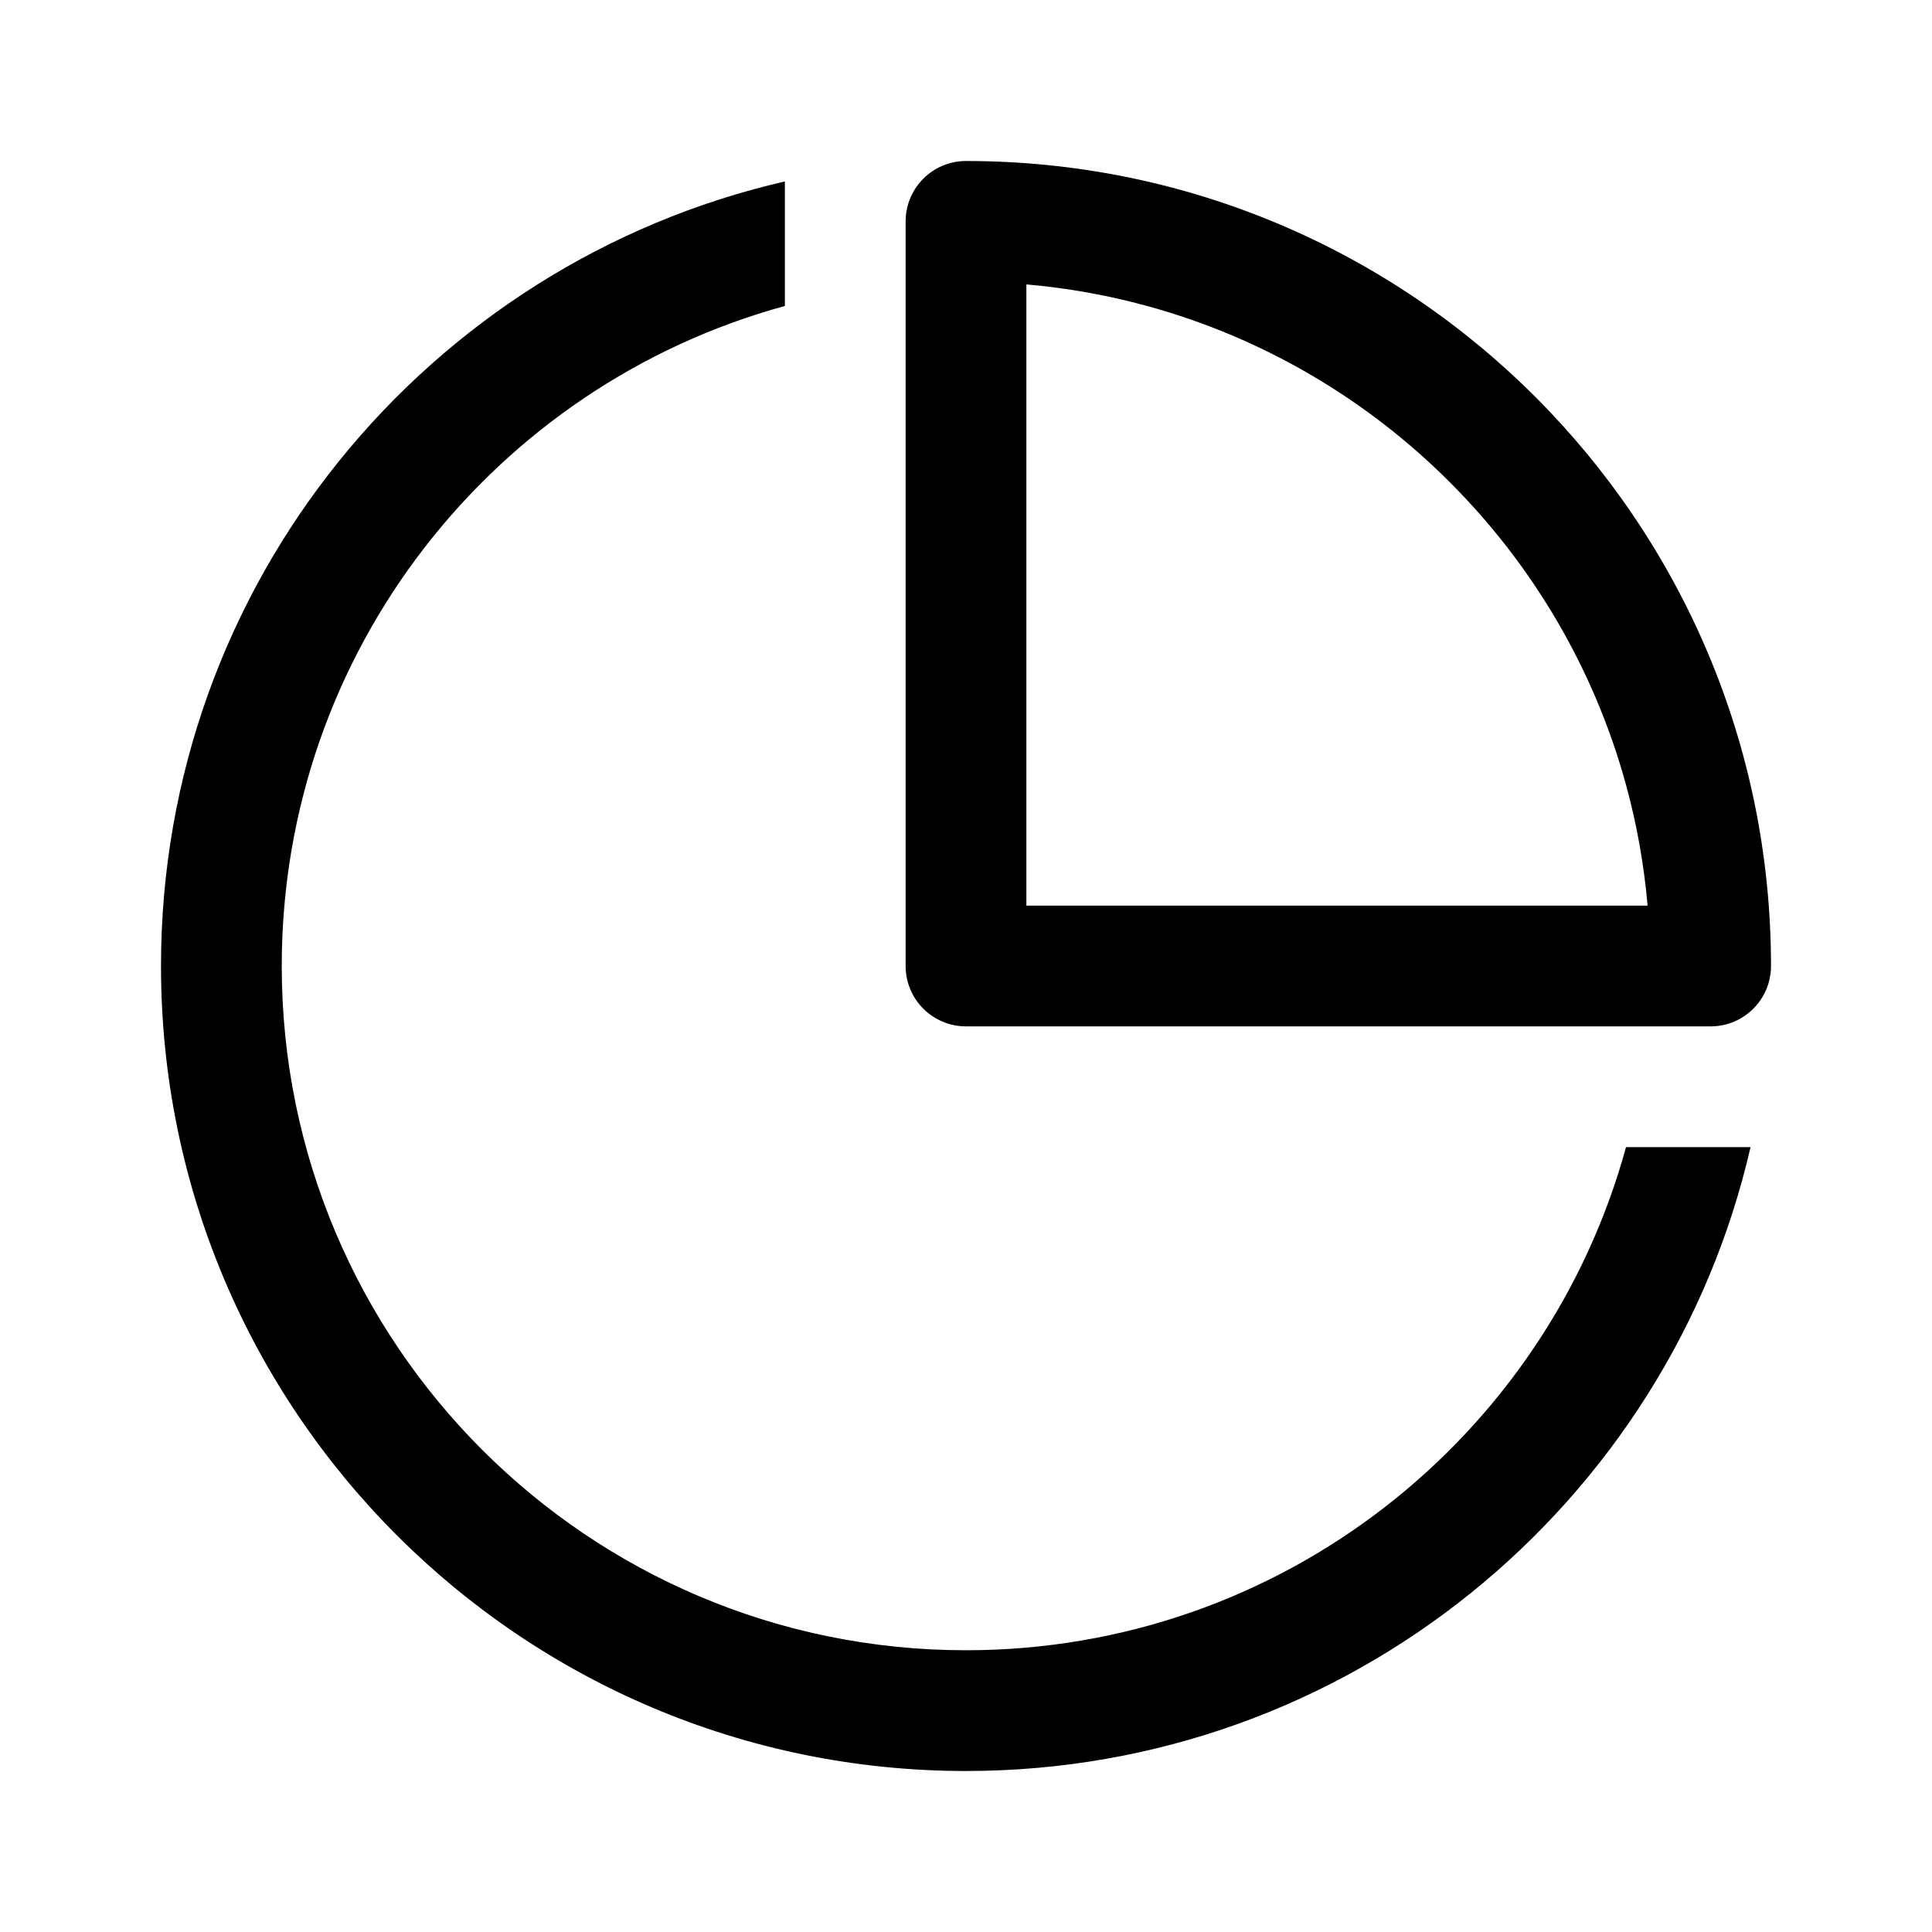
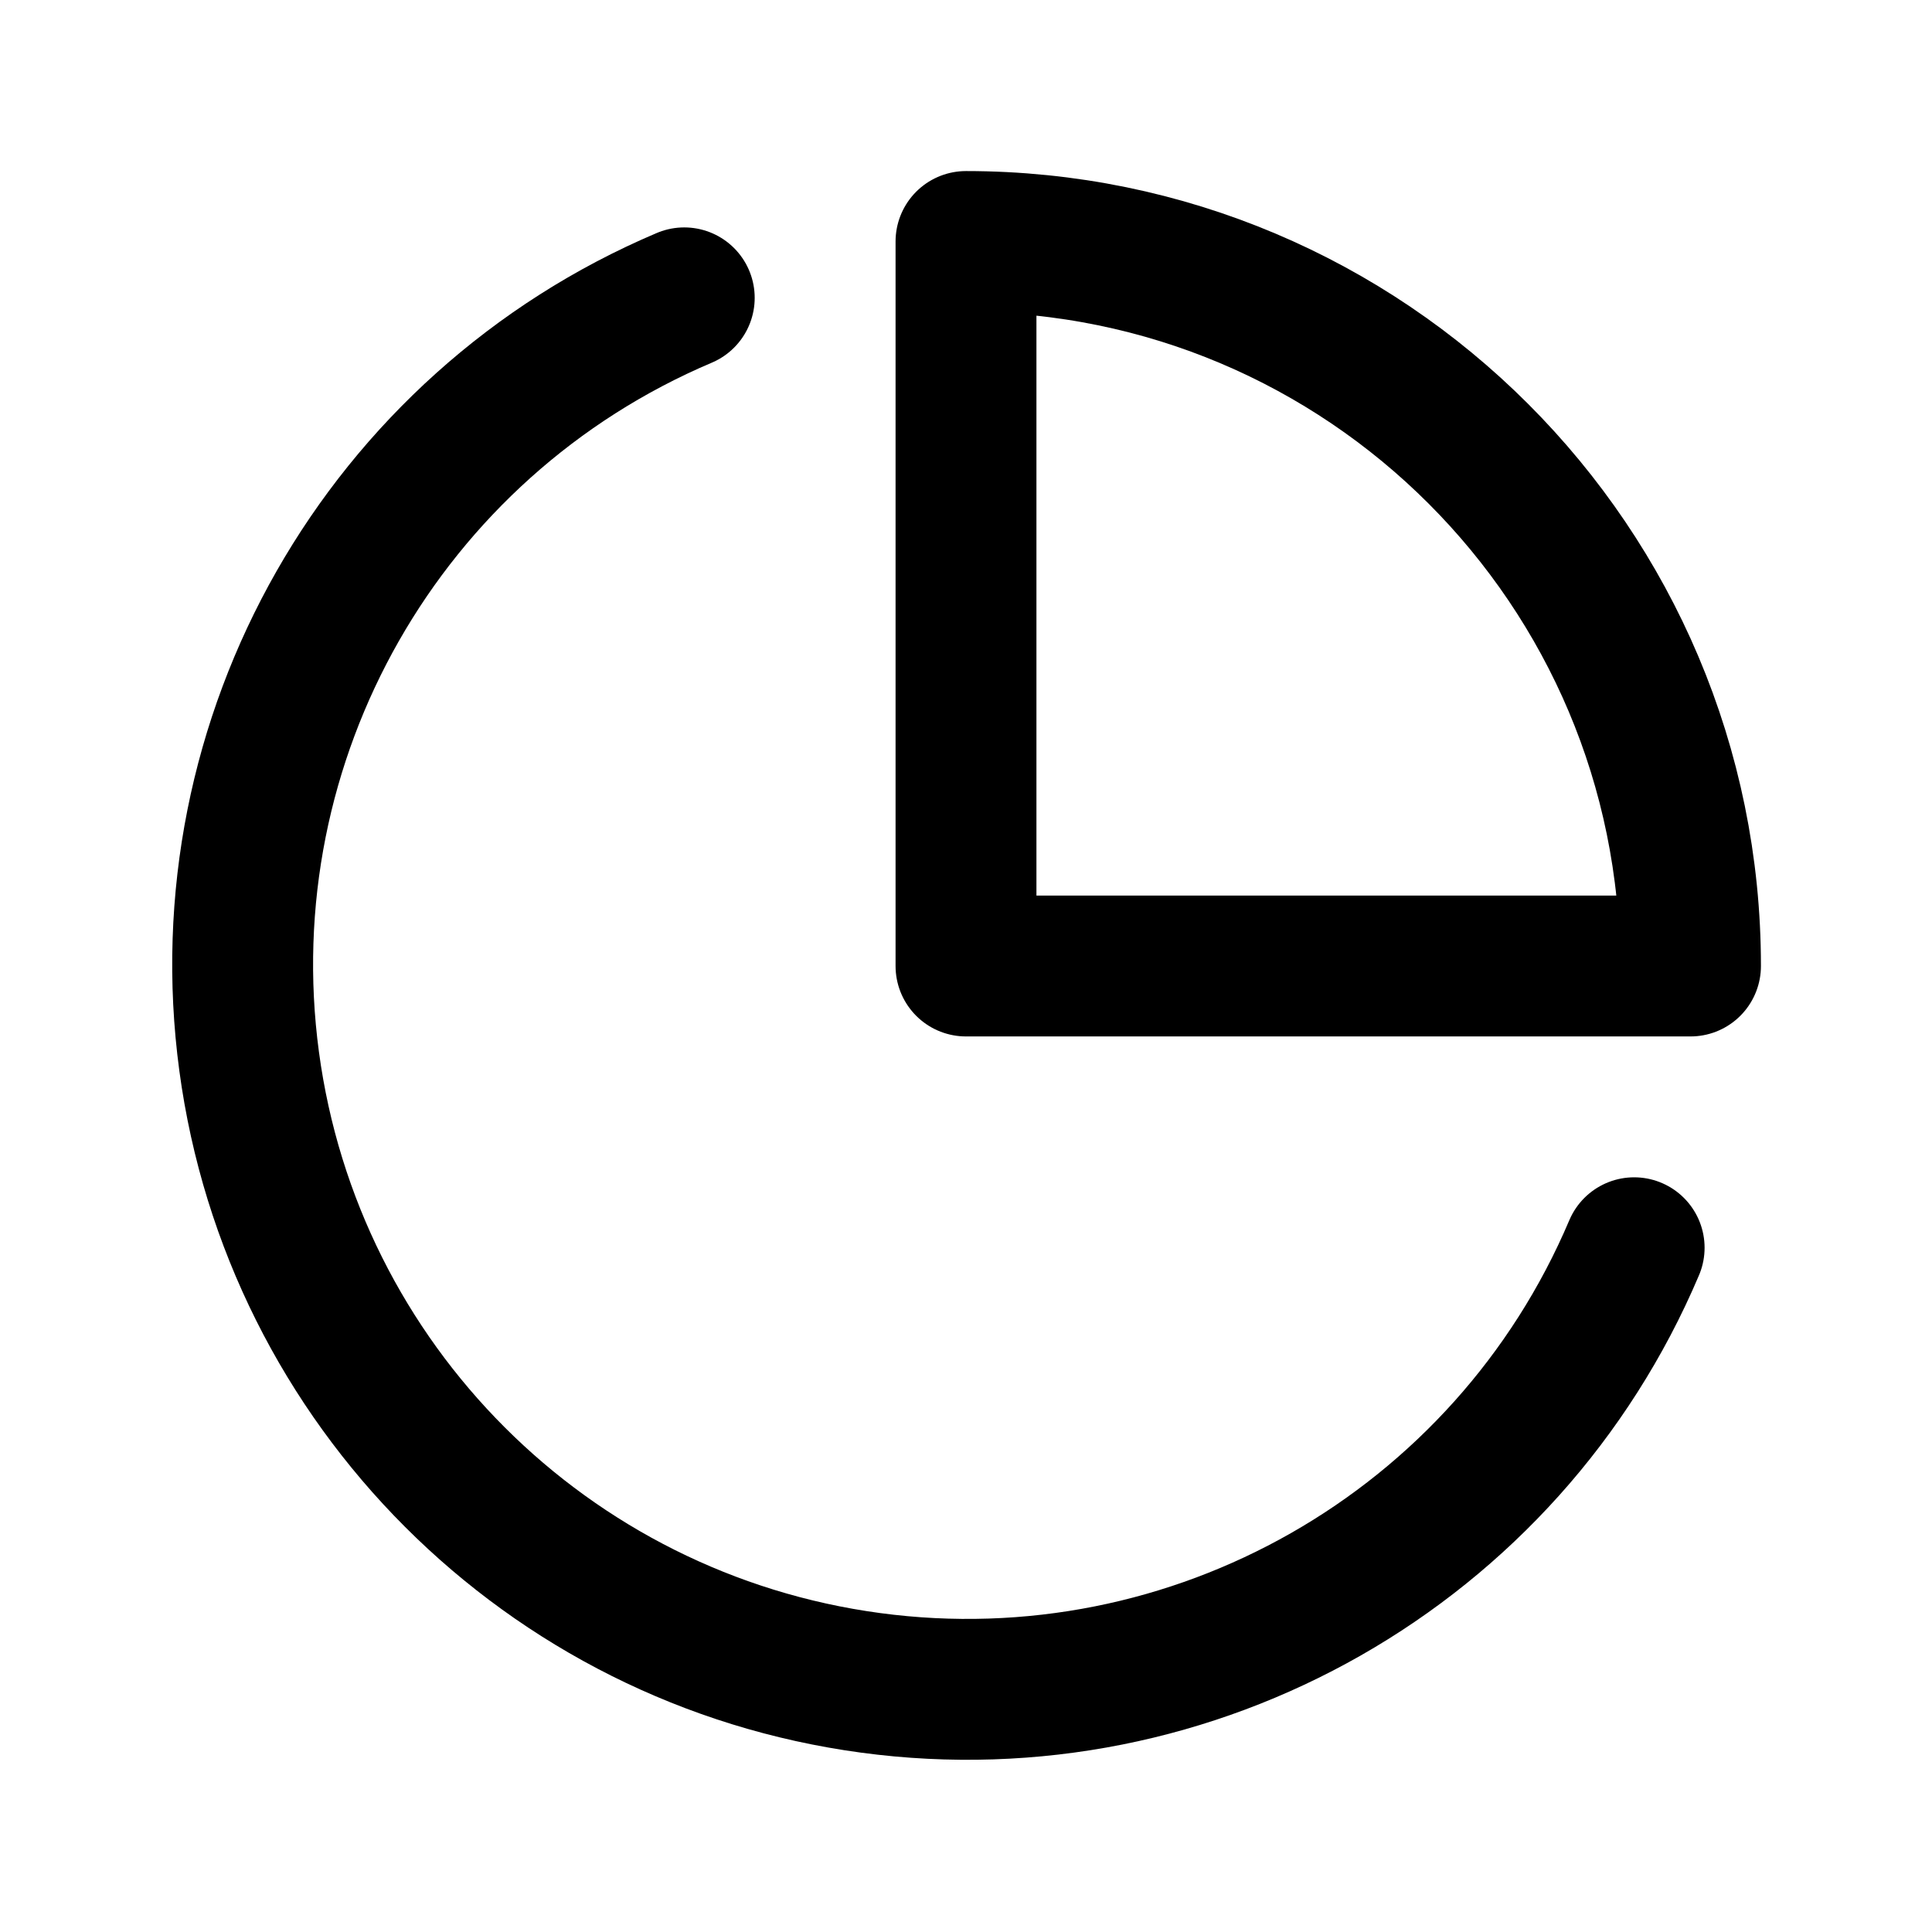
- <svg xmlns="http://www.w3.org/2000/svg" width="24" height="24" viewBox="0 0 24 24" fill="none">
-   <path fill-rule="evenodd" clip-rule="evenodd" d="M12 2C11.586 2 11.25 2.336 11.25 2.75V12C11.25 12.414 11.586 12.75 12 12.75H21.25C21.664 12.75 22 12.414 22 12C22 6.477 17.523 2 12 2ZM12.75 11.25V3.533C13.264 3.578 13.766 3.668 14.25 3.801V3.801C15.693 4.196 16.983 4.962 18.01 5.99C19.038 7.017 19.804 8.307 20.199 9.75C20.332 10.234 20.422 10.736 20.467 11.25H12.75ZM2 12C2 7.251 5.311 3.275 9.75 2.254V3.801C6.147 4.787 3.5 8.085 3.5 12C3.5 16.694 7.306 20.5 12 20.5C15.915 20.5 19.213 17.852 20.199 14.25H21.746C20.725 18.689 16.749 22 12 22C6.477 22 2 17.523 2 12Z" fill="currentColor" />
+ <svg xmlns="http://www.w3.org/2000/svg" viewBox="0 0 24 24" fill="none" stroke="currentColor" stroke-width="1.75" stroke-linecap="round" stroke-linejoin="round">
+   <path d="M12 3v9h9A9 9 0 0 0 12 3Z" />
+   <path d="M8.5 3.7A9 9 0 1 0 20.3 15.5" />
</svg>
